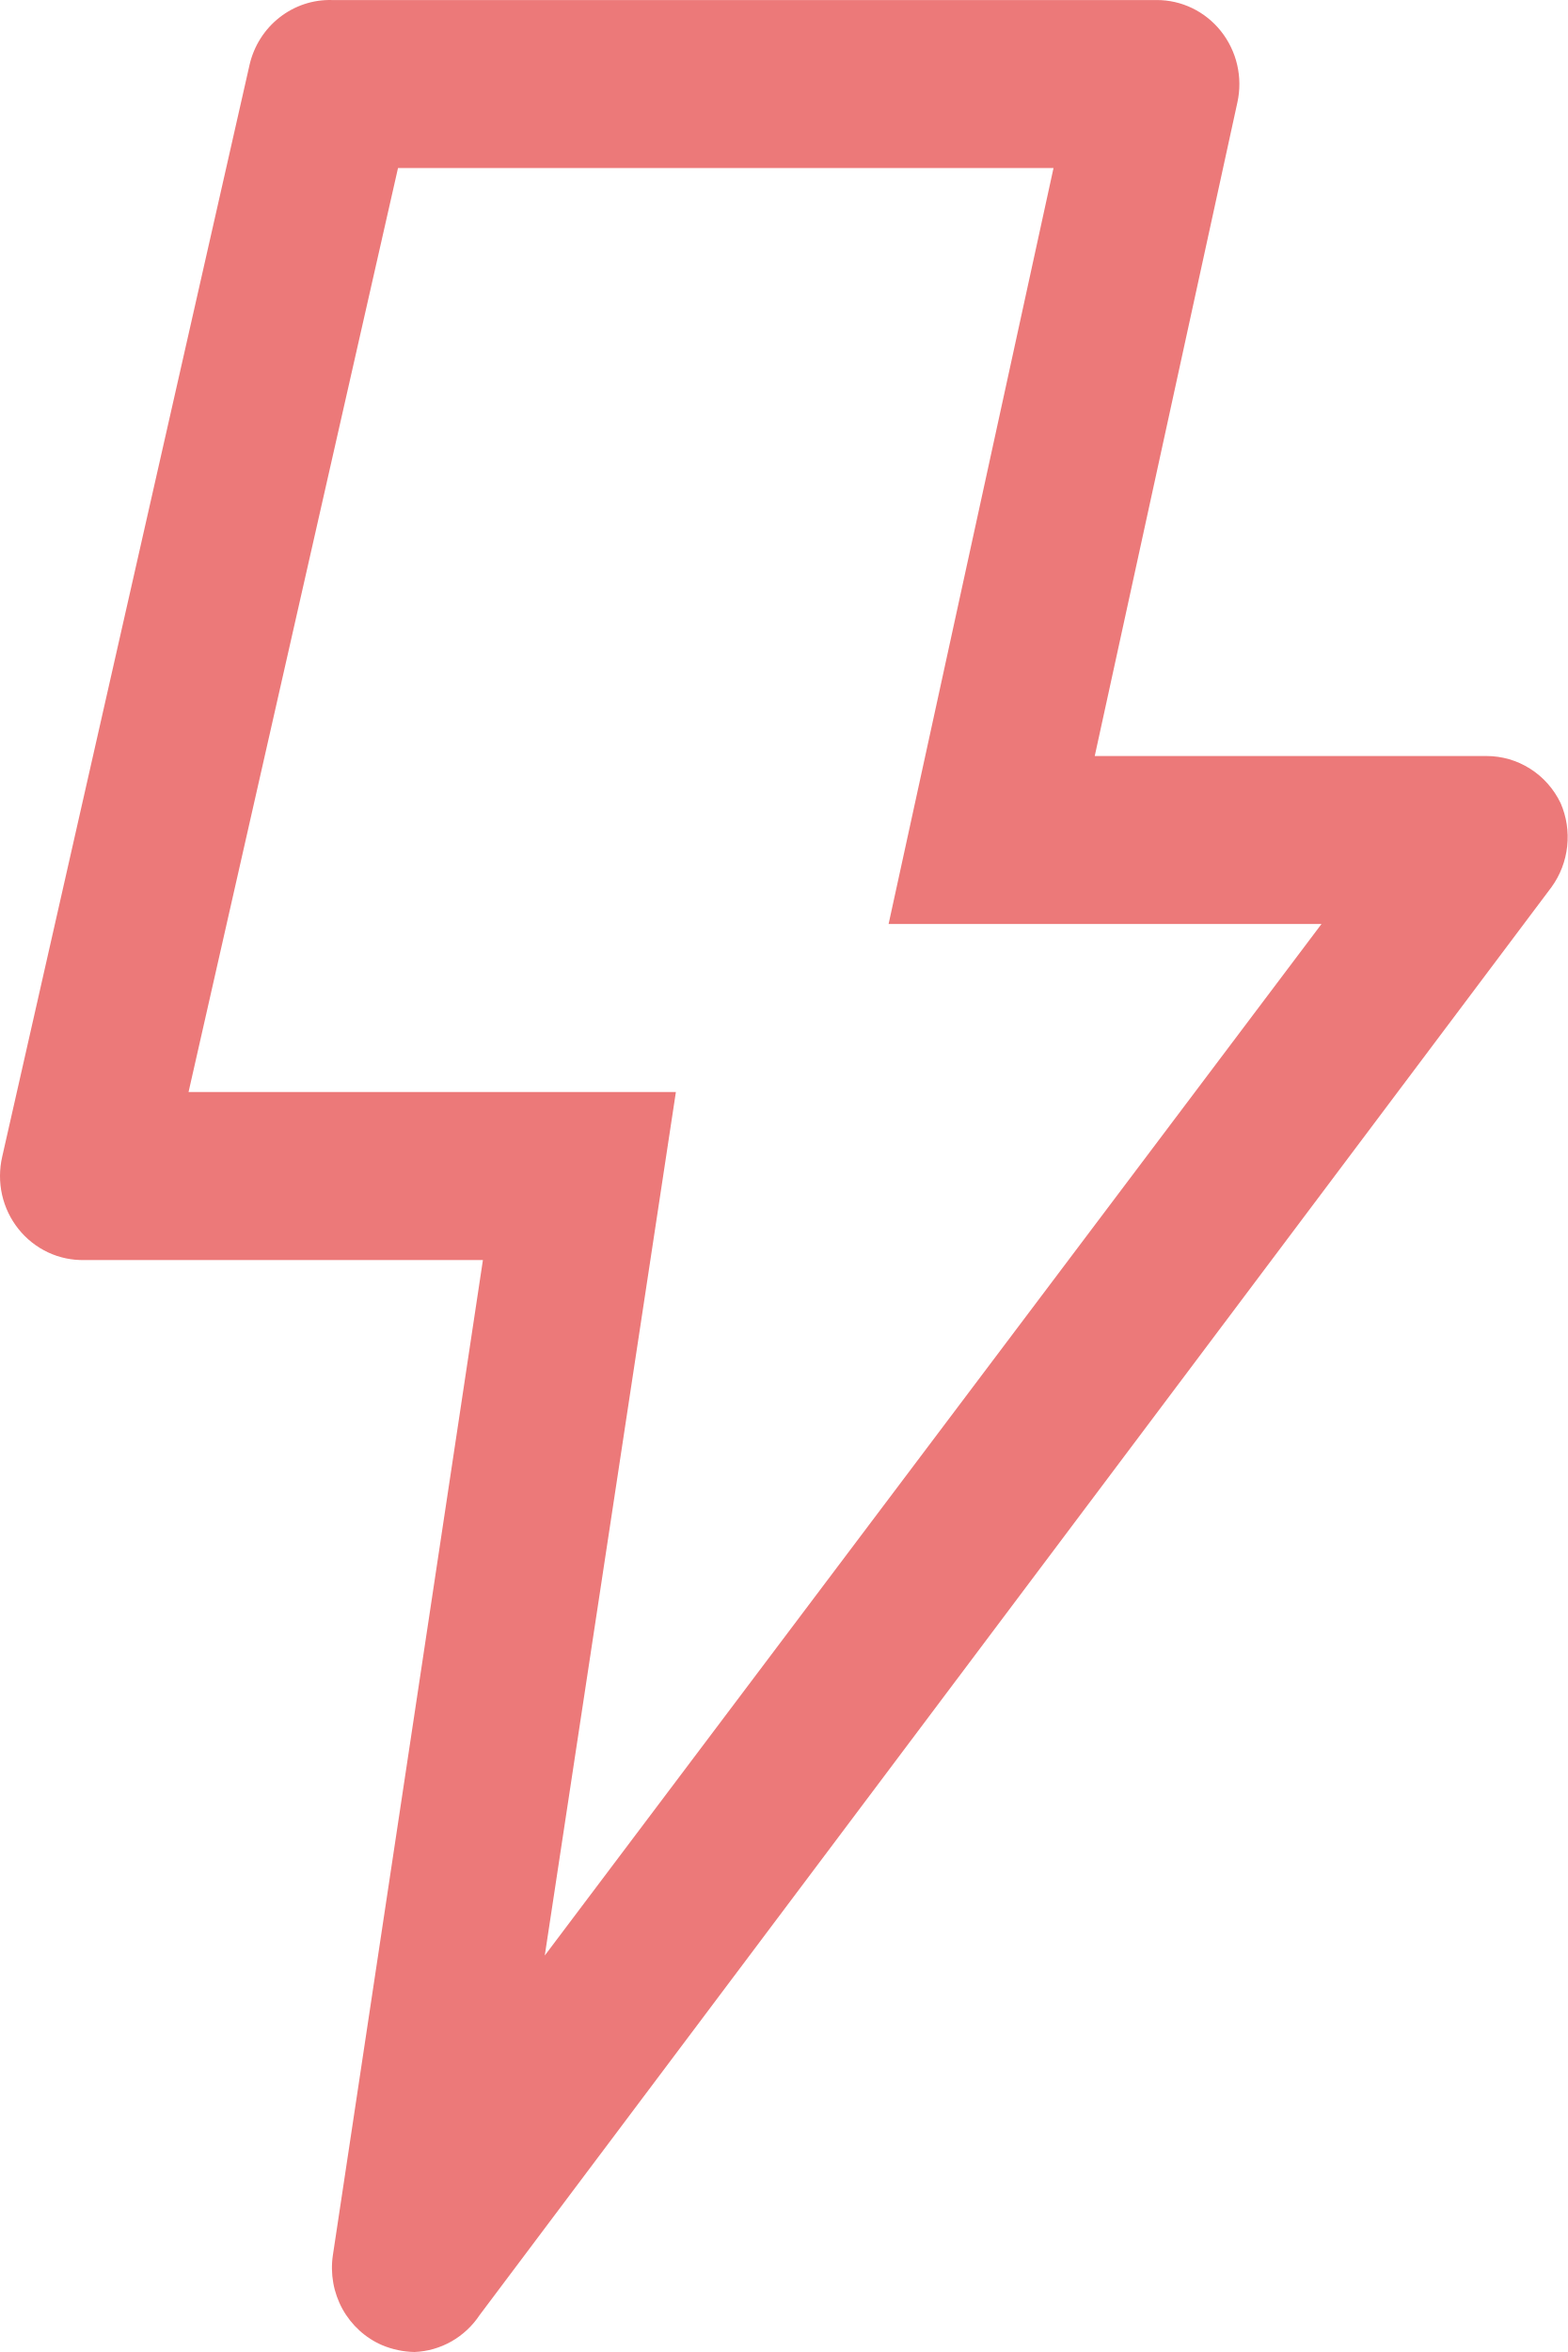
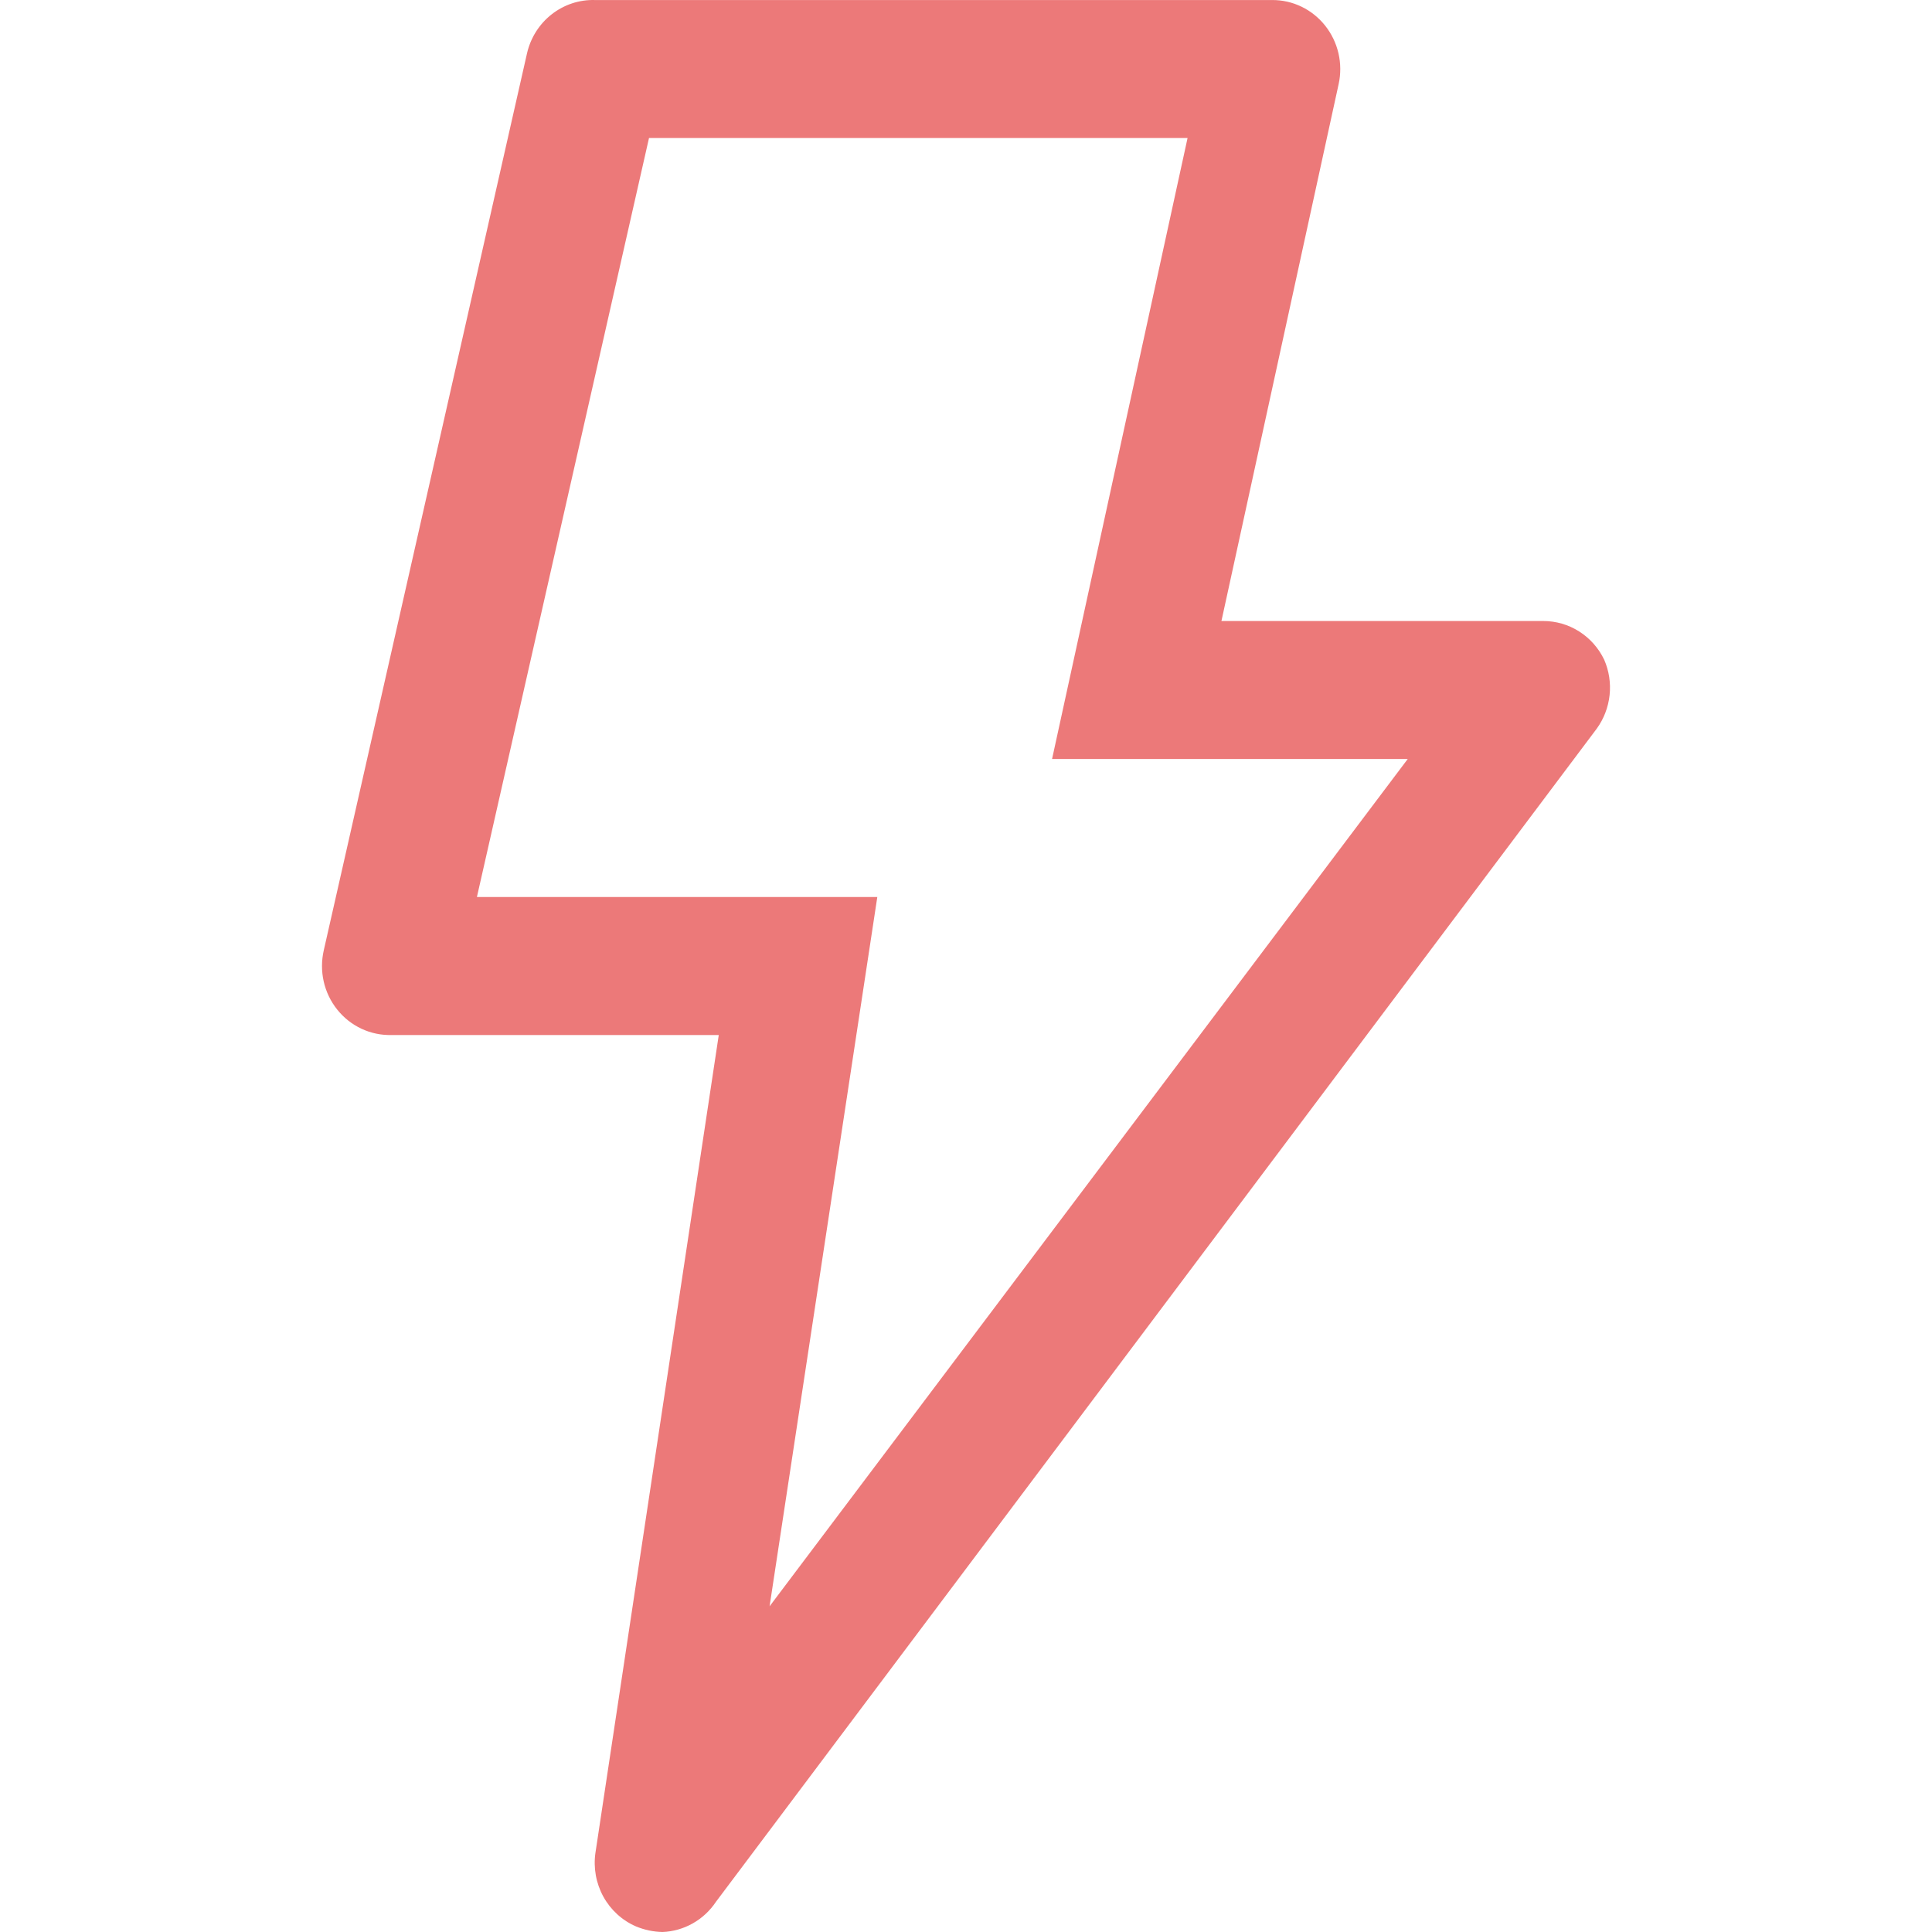
- <svg xmlns="http://www.w3.org/2000/svg" width="44" height="66" viewBox="0 0 44 66" fill="none">
+ <svg xmlns="http://www.w3.org/2000/svg" width="74" height="74" viewBox="0 0 44 66" fill="none">
  <path d="M10.731 65.811C10.257 65.608 9.864 65.249 9.612 64.793C9.361 64.336 9.266 63.807 9.342 63.289L13.554 35.358H2.376C2.022 35.367 1.67 35.294 1.348 35.143C1.026 34.992 0.742 34.768 0.519 34.488C0.295 34.208 0.137 33.879 0.058 33.527C-0.021 33.175 -0.019 32.81 0.062 32.458L7.005 1.816C7.127 1.288 7.424 0.82 7.845 0.49C8.267 0.159 8.787 -0.014 9.319 0.001H32.462C32.807 -0 33.149 0.077 33.461 0.228C33.774 0.379 34.049 0.6 34.267 0.873C34.487 1.15 34.644 1.474 34.724 1.821C34.804 2.168 34.806 2.529 34.729 2.877L30.726 21.215H41.718C42.152 21.214 42.577 21.337 42.946 21.571C43.314 21.804 43.61 22.138 43.801 22.535C43.967 22.916 44.031 23.334 43.986 23.748C43.941 24.162 43.79 24.557 43.547 24.892L13.462 64.963C13.258 65.27 12.987 65.524 12.669 65.704C12.351 65.884 11.997 65.986 11.633 66C11.324 65.994 11.018 65.93 10.731 65.811ZM24.94 25.929L29.569 4.715H11.171L5.292 30.643H18.97L15.29 54.874L37.09 25.929H24.94Z" fill="#EC7979" />
</svg>
